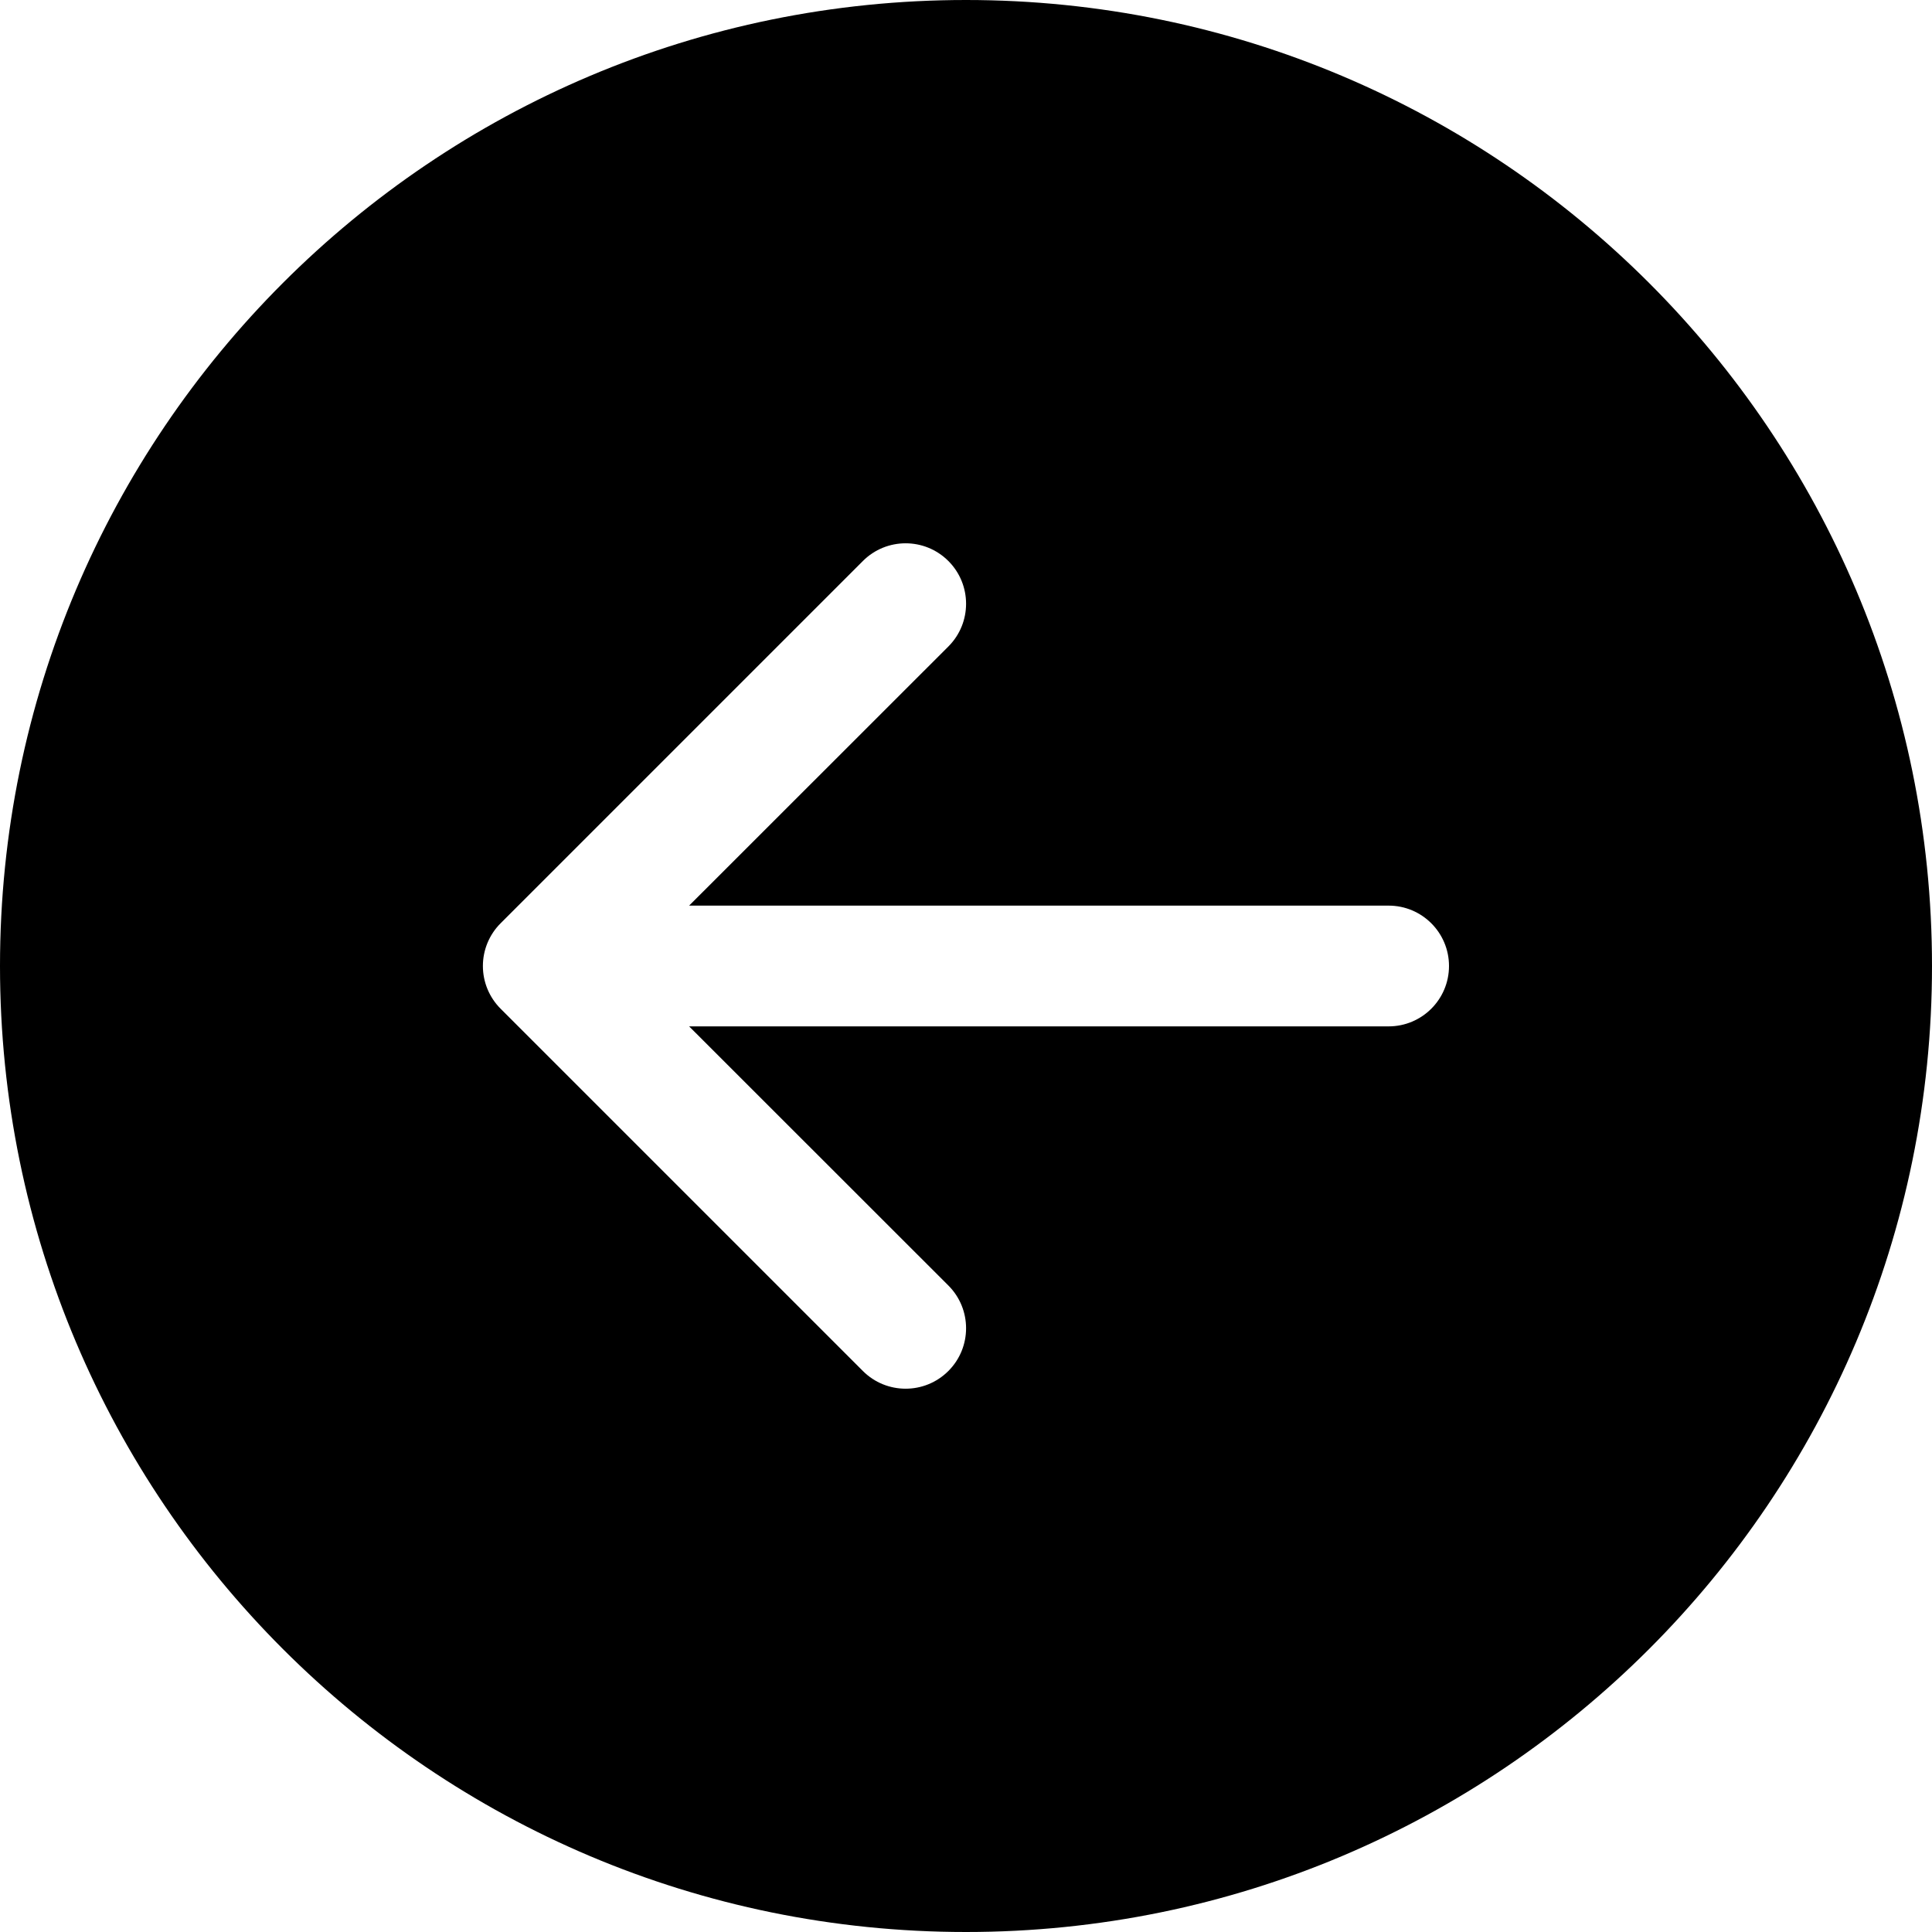
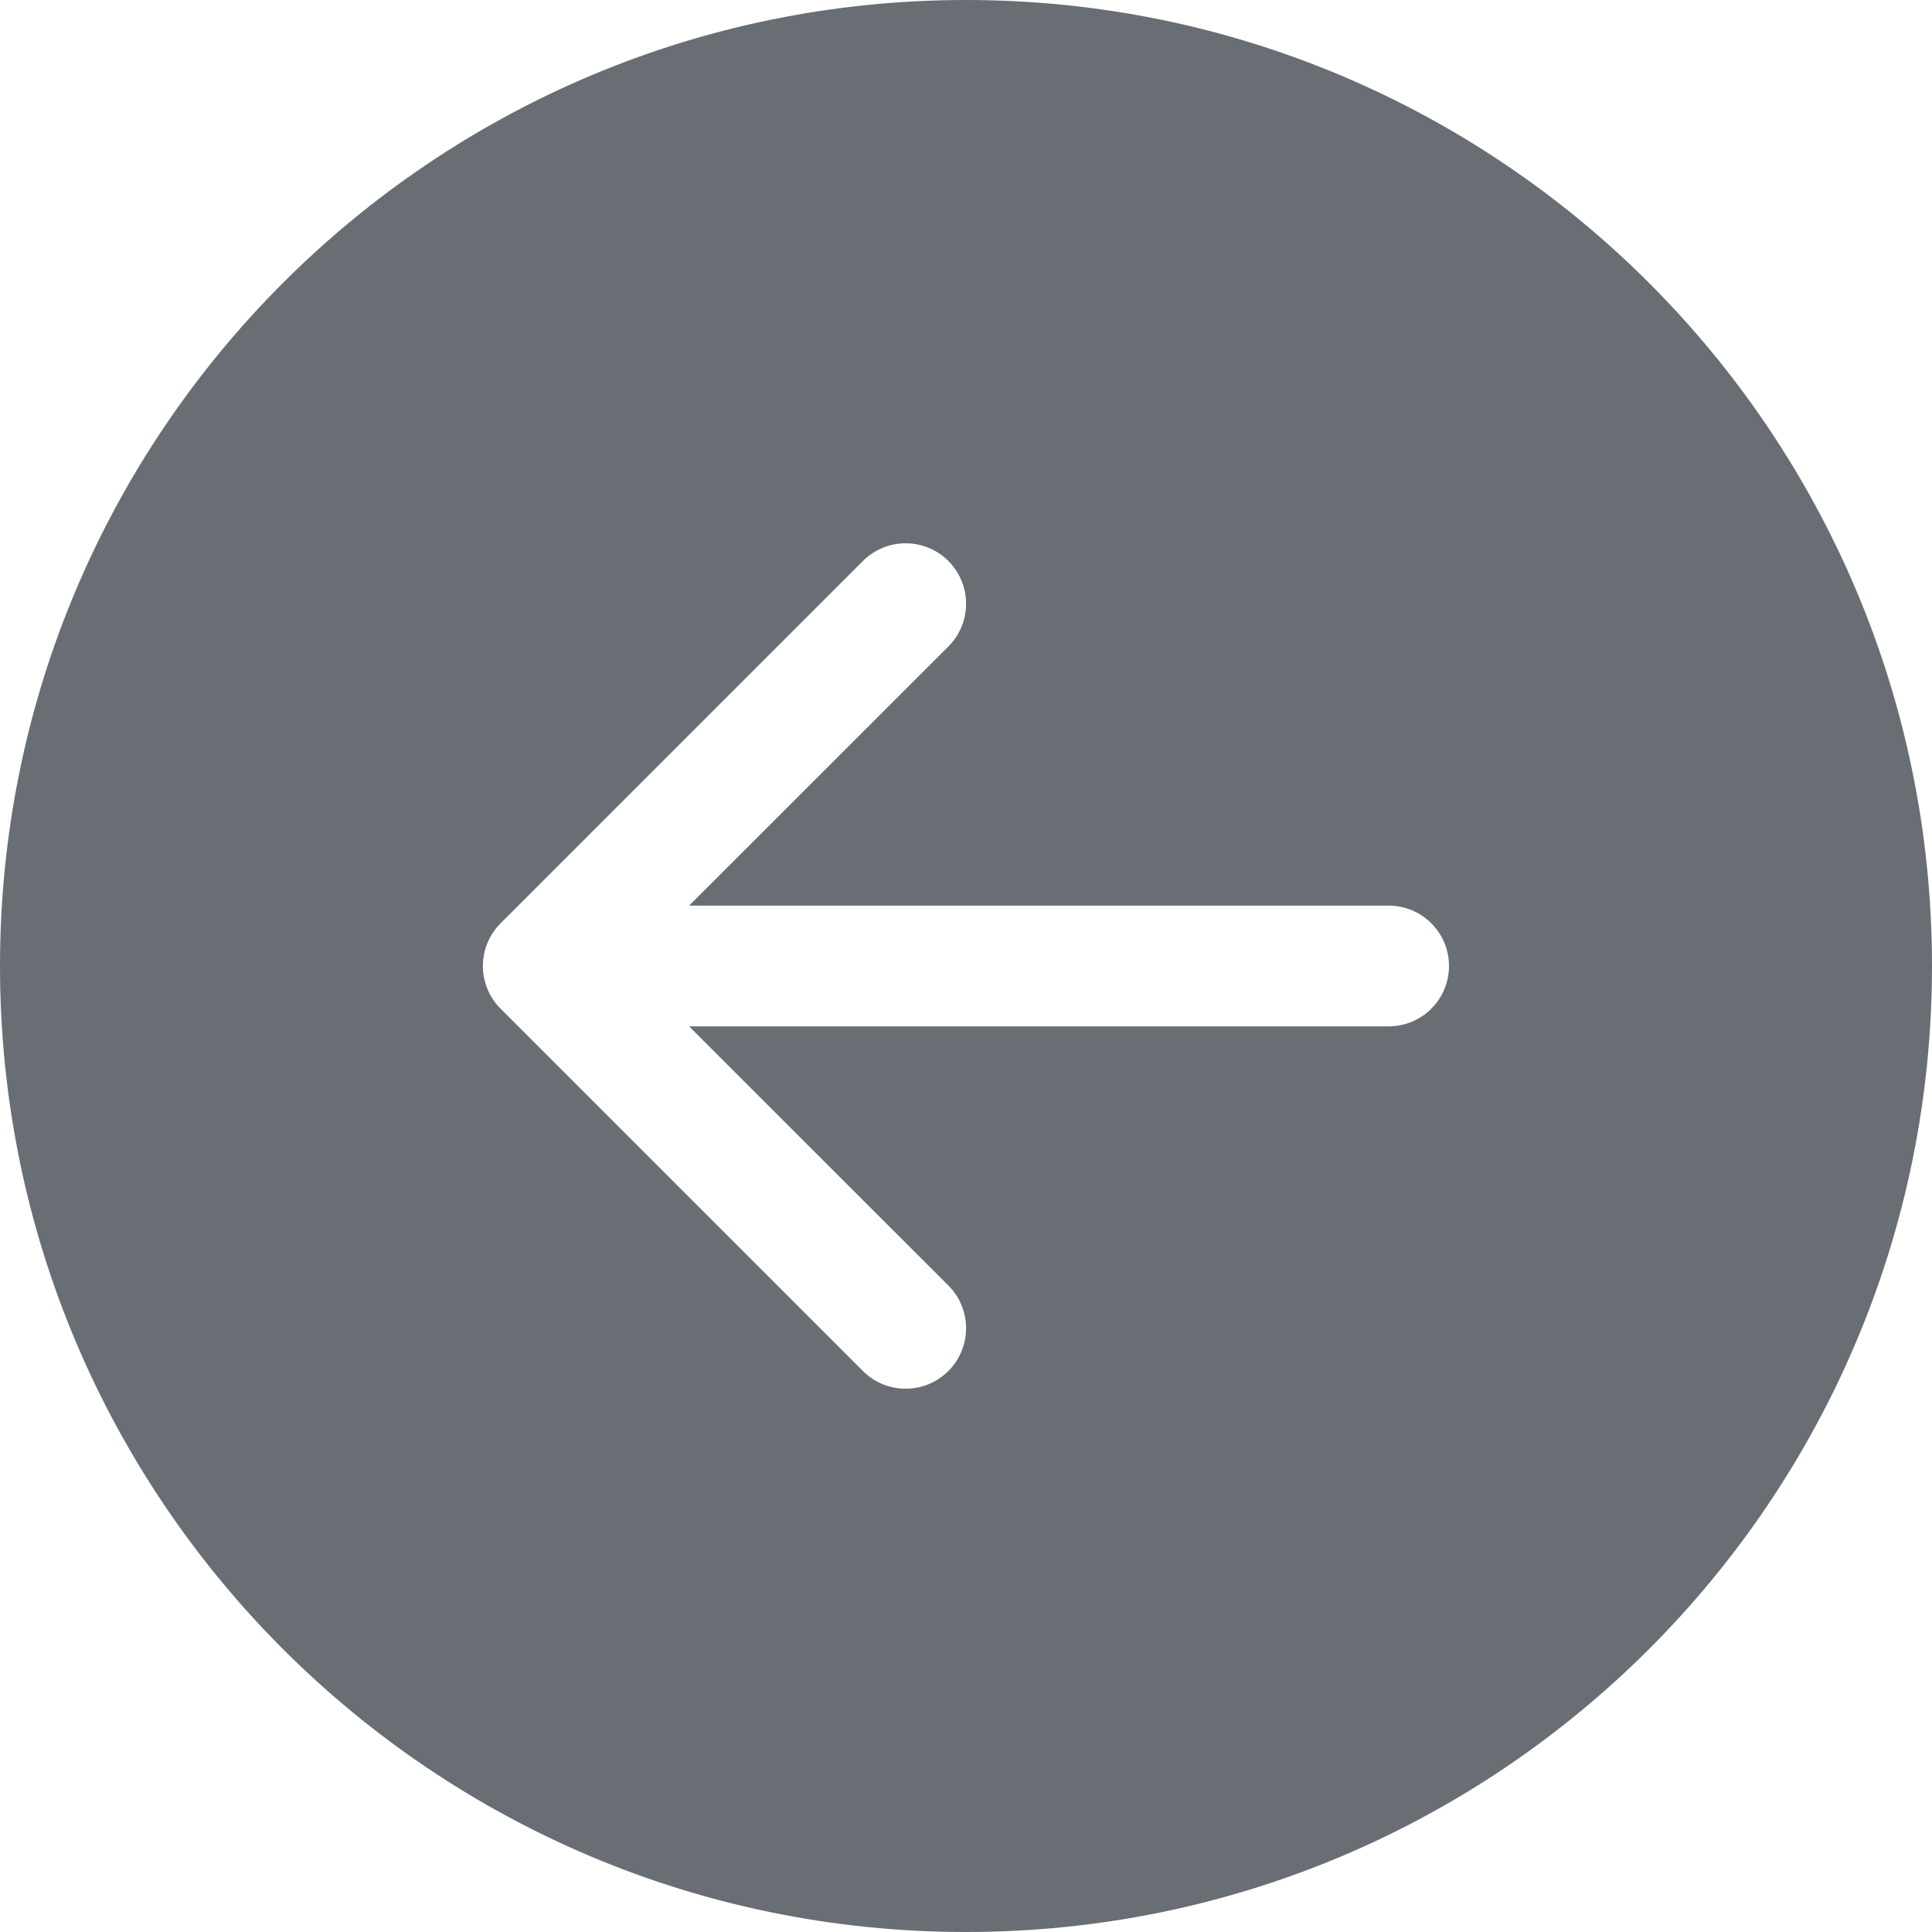
- <svg xmlns="http://www.w3.org/2000/svg" width="16" height="16" fill="currentColor" class="bi bi-arrow-left-circle-fill" viewBox="0 0 16 16">
+ <svg xmlns="http://www.w3.org/2000/svg" width="16" height="16" fill="#686E74" class="bi bi-arrow-left-circle-fill" viewBox="0 0 16 16">
  <path d="M8 0a8 8 0 1 0 0 16A8 8 0 0 0 8 0zm3.5 7.5a.5.5 0 0 1 0 1H5.707l2.147 2.146a.5.5 0 0 1-.708.708l-3-3a.5.5 0 0 1 0-.708l3-3a.5.5 0 1 1 .708.708L5.707 7.5H11.5z" />
</svg>
